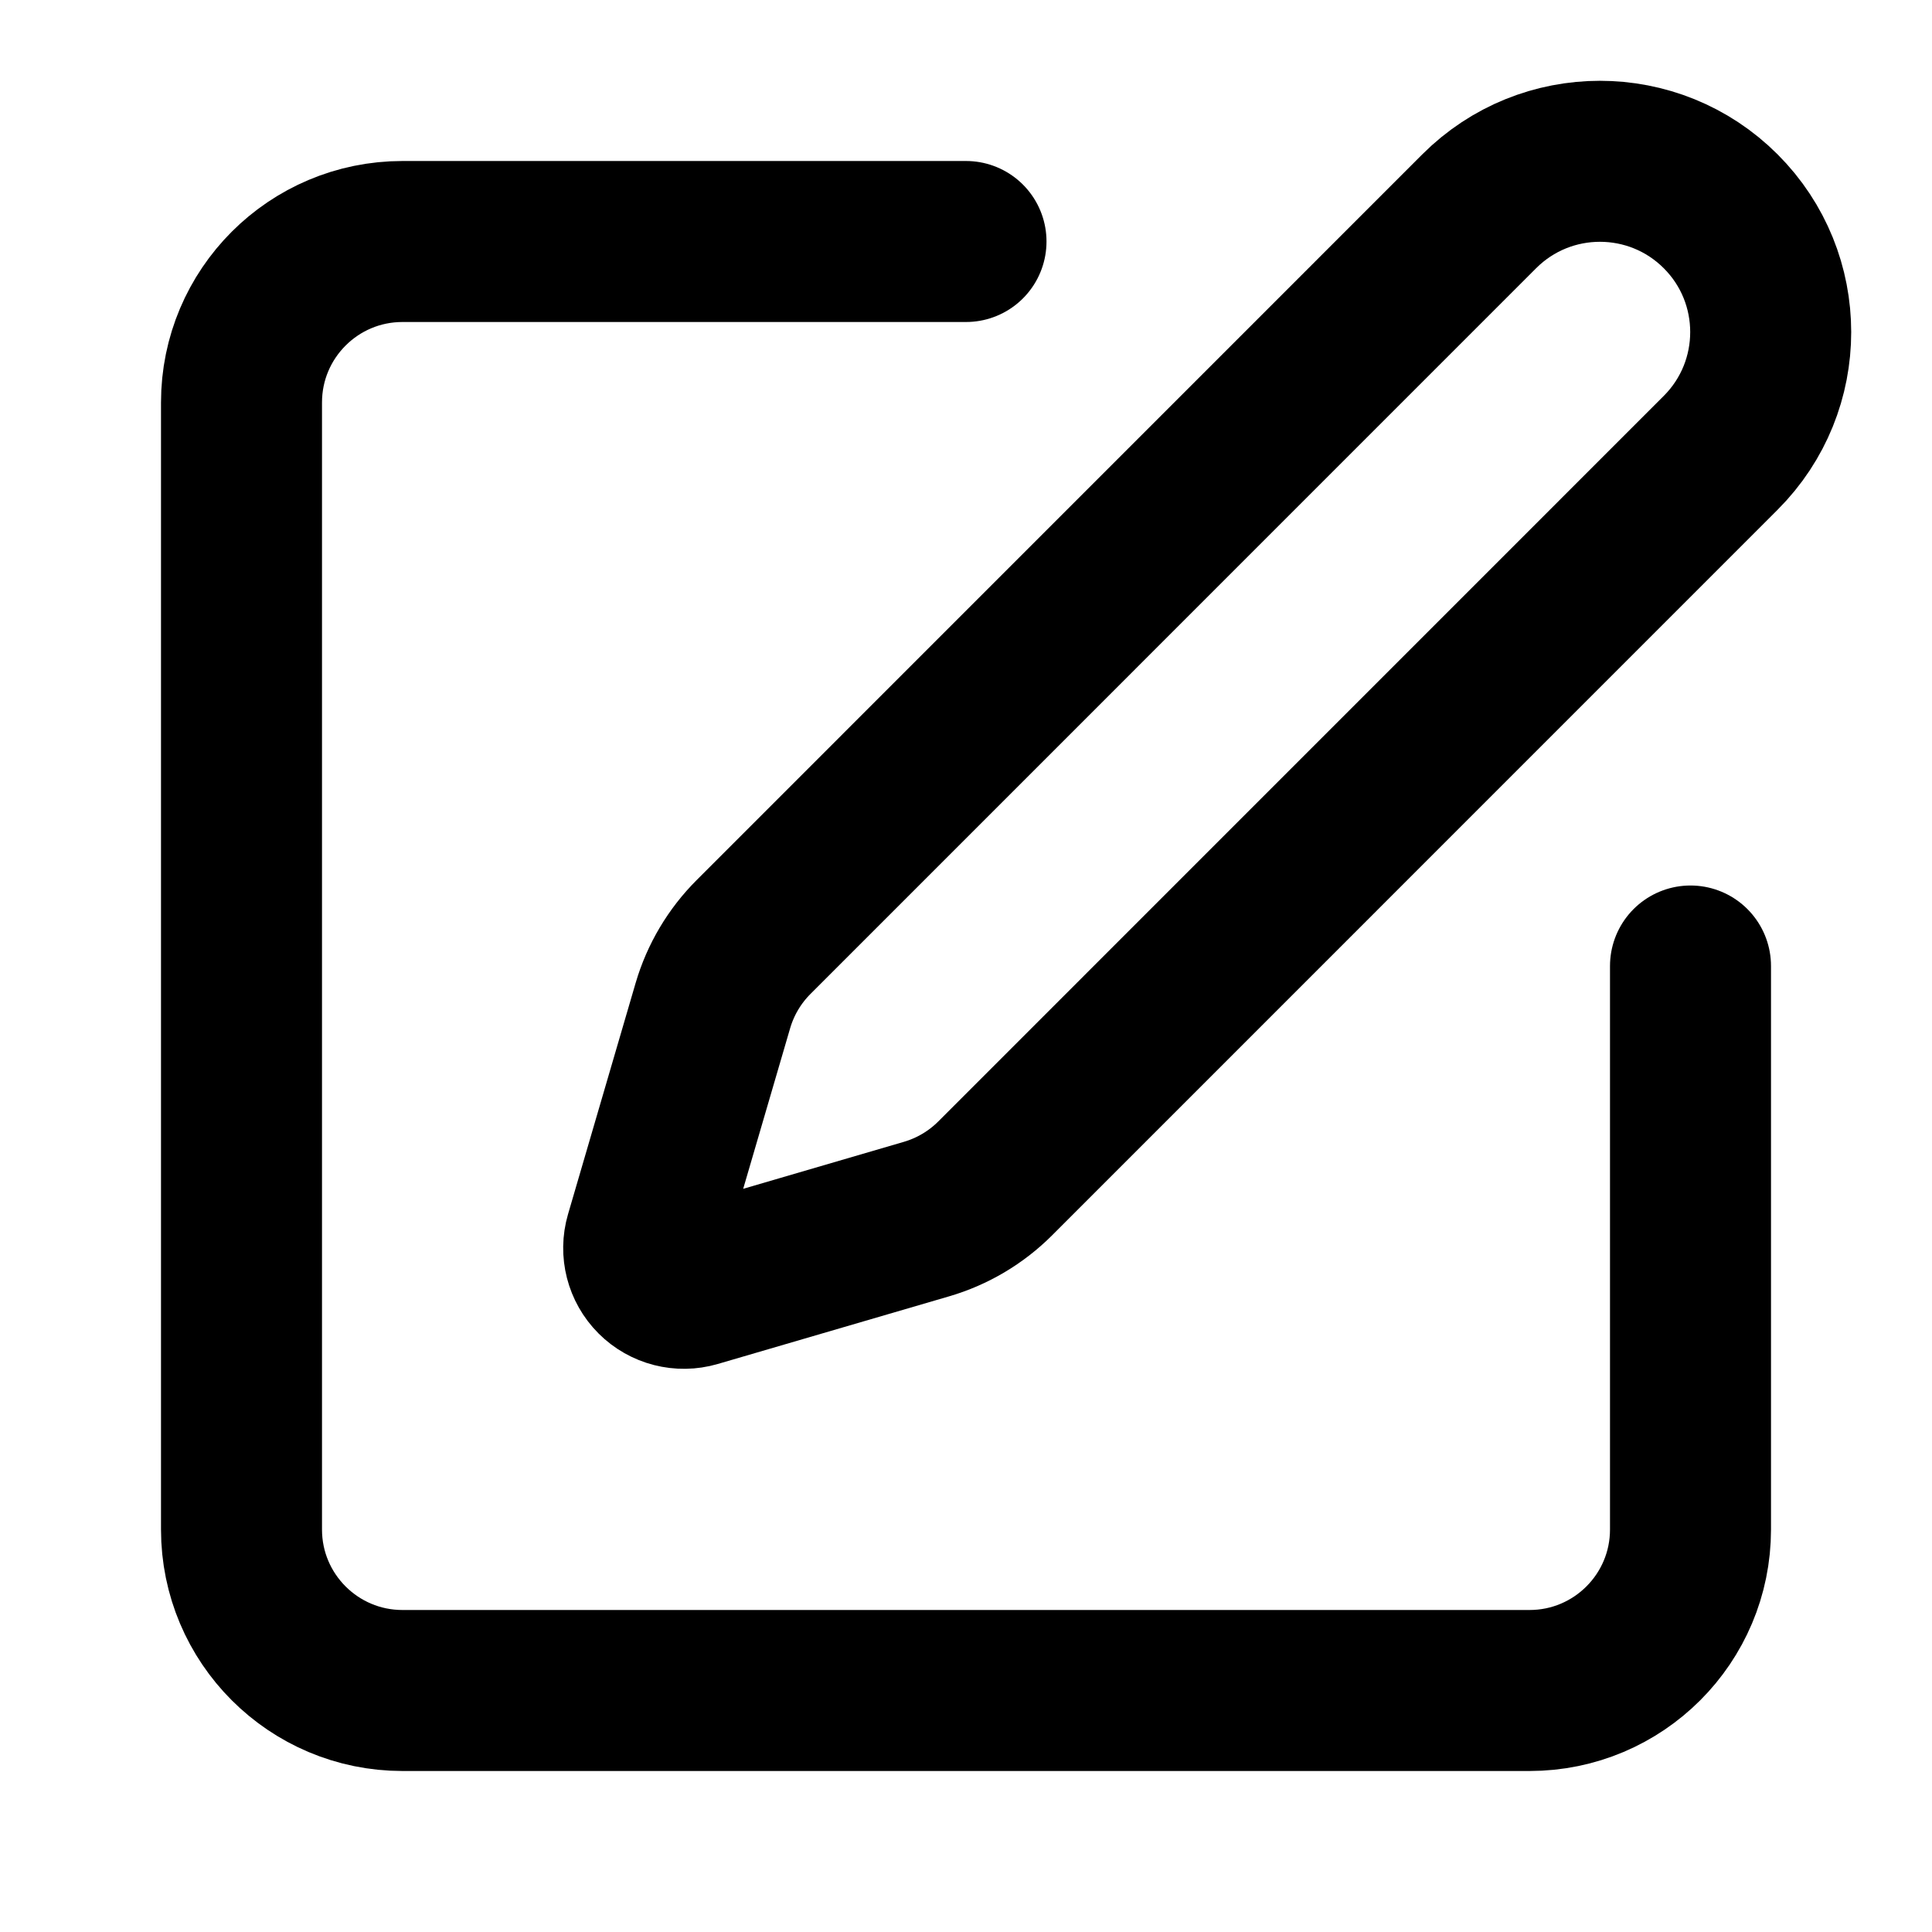
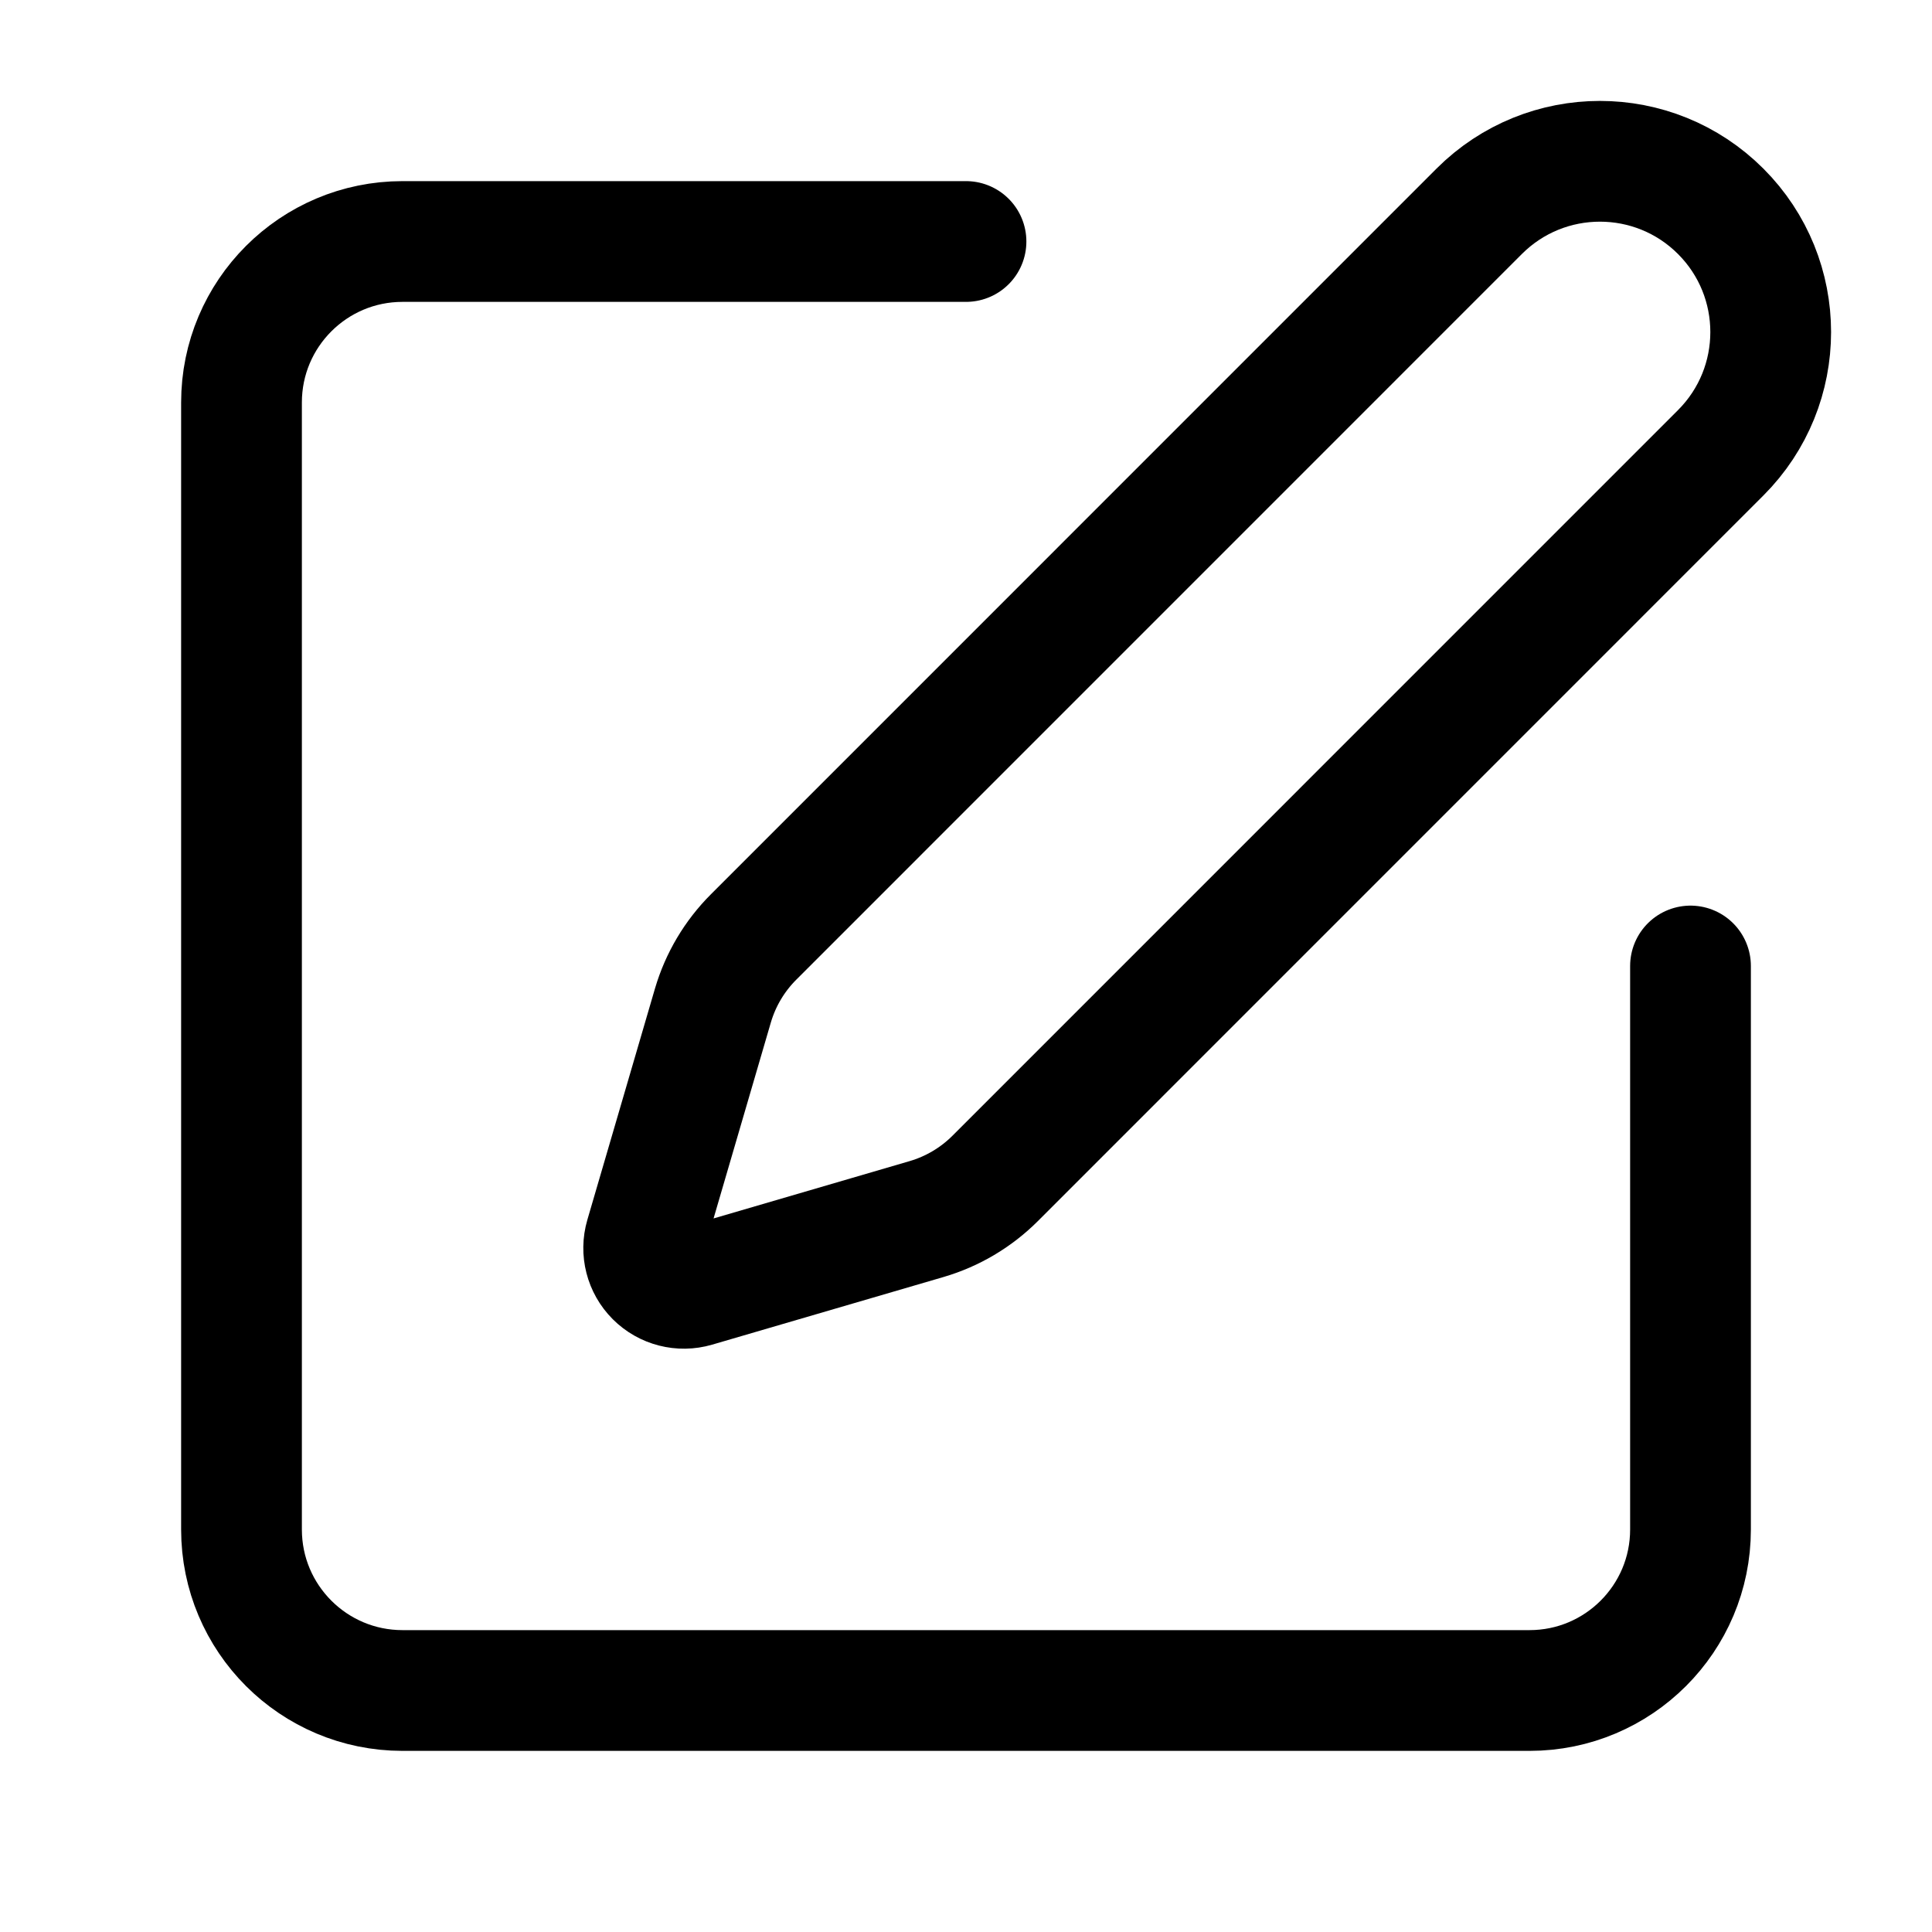
- <svg xmlns="http://www.w3.org/2000/svg" viewBox="0 0 24 24" fill="none" stroke="currentColor" stroke-width="2" stroke-linecap="round" stroke-linejoin="round" class="lucide lucide-square-pen h-4 w-4">
+ <svg xmlns="http://www.w3.org/2000/svg" viewBox="0 0 24 24" fill="none" stroke="currentColor" stroke-width="1.5" stroke-linecap="round" stroke-linejoin="round" class="lucide lucide-square-pen h-4 w-4">
  <path d="M12 3H5a2 2 0 0 0-2 2v14a2 2 0 0 0 2 2h14a2 2 0 0 0 2-2v-7" />
  <path d="M18.375 2.625a1 1 0 0 1 3 3l-9.013 9.014a2 2 0 0 1-.853.505l-2.873.84a.5.5 0 0 1-.62-.62l.84-2.873a2 2 0 0 1 .506-.852z" />
</svg>
